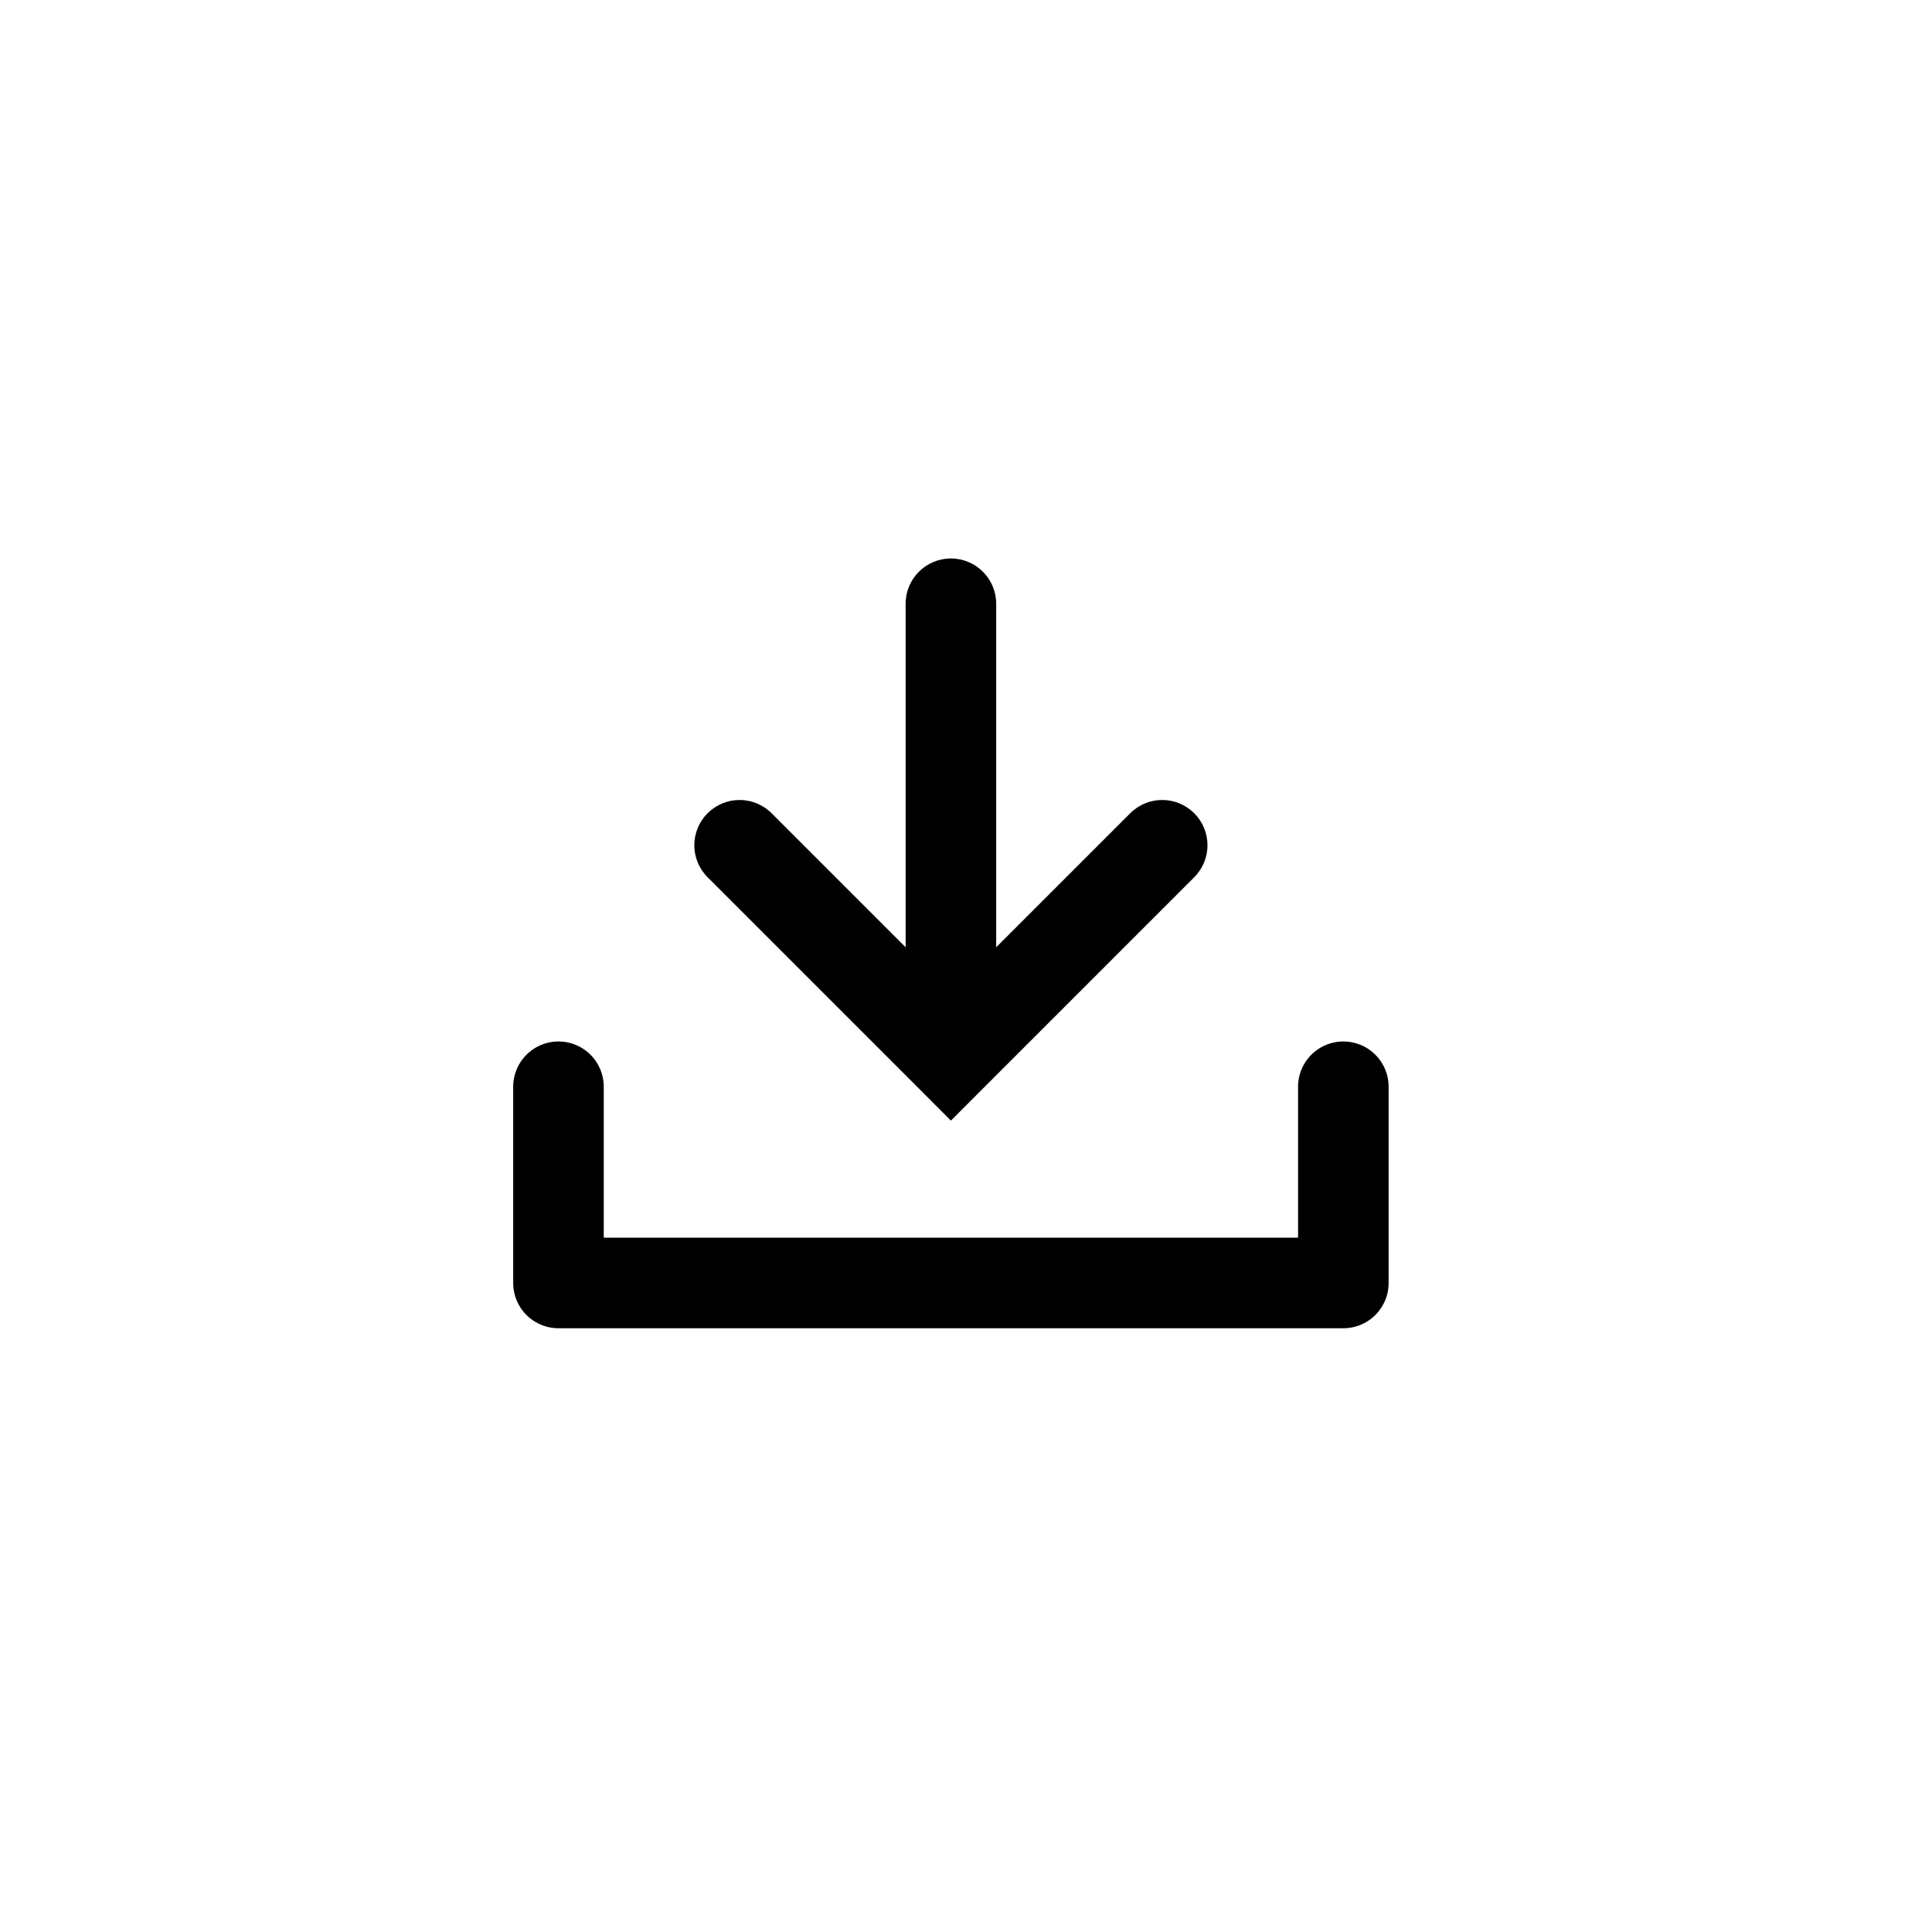
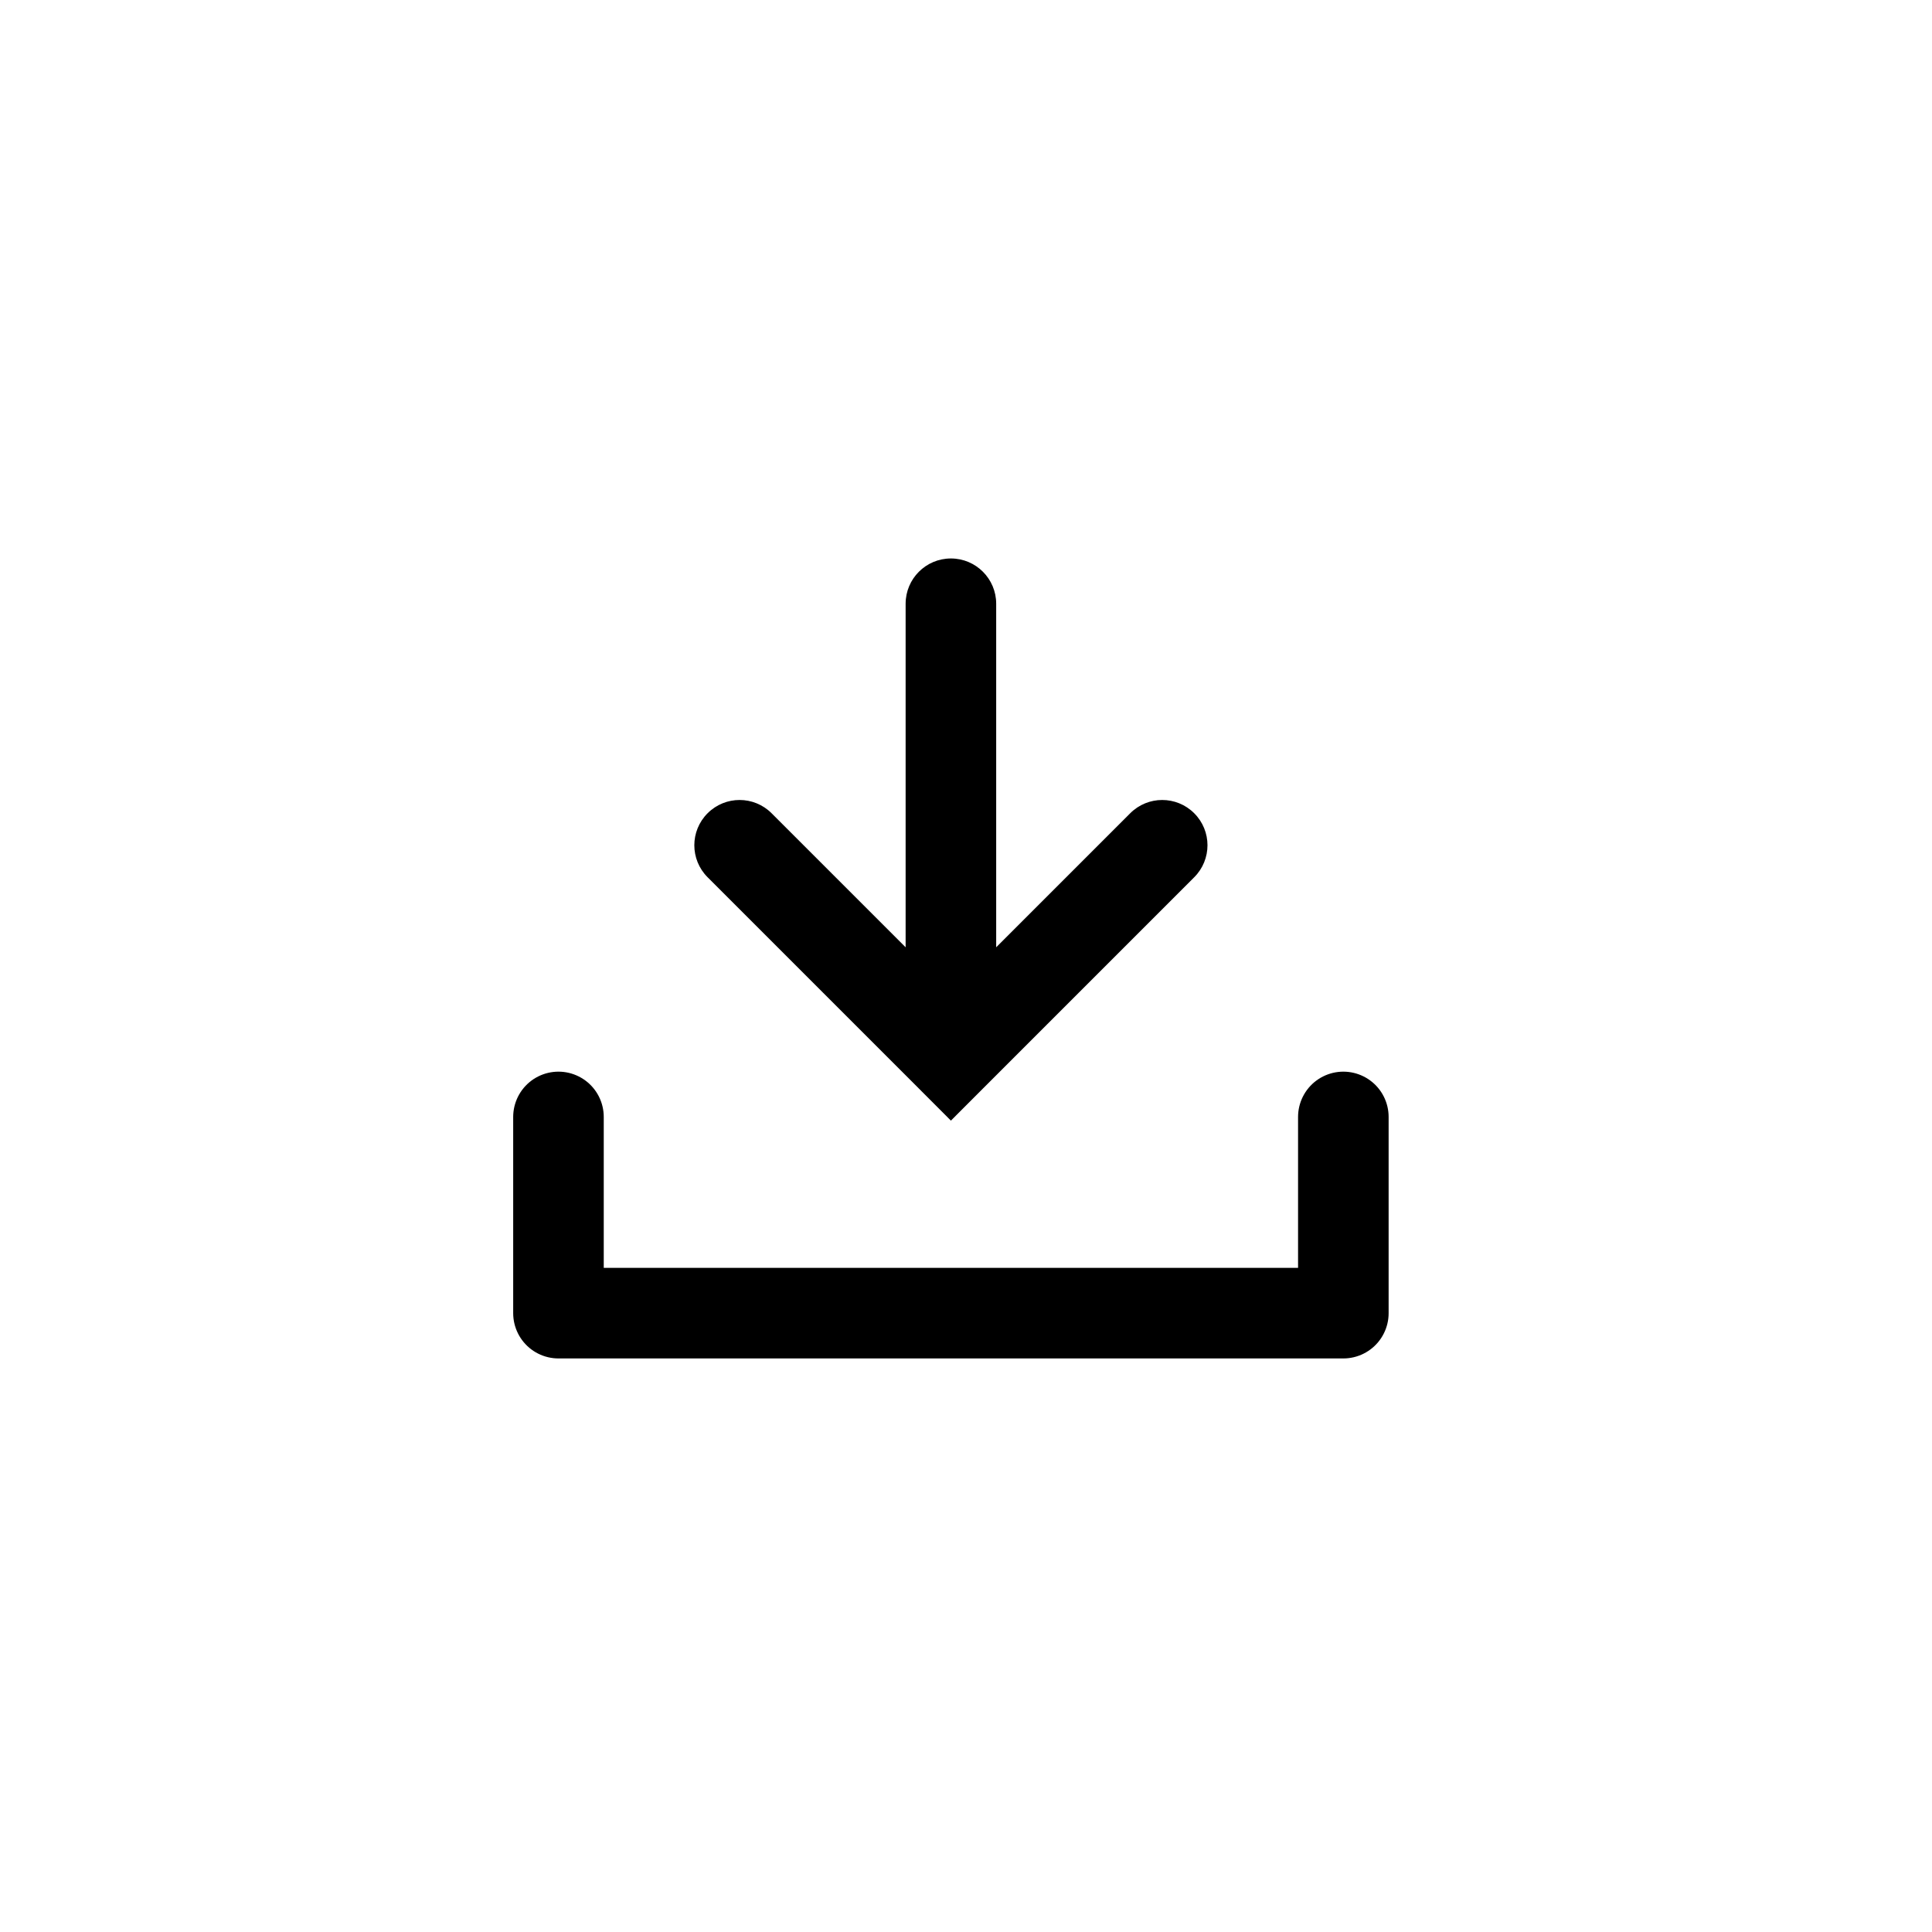
<svg xmlns="http://www.w3.org/2000/svg" width="32" height="32" viewBox="0 0 32 32" fill="none">
  <path d="M15.75 17.5L15.22 18.03L15.75 18.561L16.28 18.03L15.75 17.5ZM12.78 13.47C12.487 13.177 12.013 13.177 11.72 13.47C11.427 13.763 11.427 14.237 11.72 14.53L12.78 13.47ZM19.78 14.53C20.073 14.237 20.073 13.763 19.78 13.47C19.487 13.177 19.013 13.177 18.72 13.47L19.78 14.53ZM16.5 10C16.5 9.586 16.164 9.25 15.75 9.25C15.336 9.25 15 9.586 15 10H16.5ZM16.28 16.97L12.78 13.47L11.72 14.53L15.22 18.03L16.28 16.97ZM16.28 18.03L19.78 14.53L18.72 13.47L15.22 16.97L16.28 18.03ZM15 10V17.5H16.5V10H15Z" fill="black" />
-   <path d="M9.25 18V21.25H22.25V18" stroke="black" stroke-width="1.5" stroke-linecap="round" stroke-linejoin="round" />
+   <path d="M9.25 18.5V21.75H22.25V18.5" stroke="black" stroke-width="1.5" stroke-linecap="round" stroke-linejoin="round" />
</svg>
